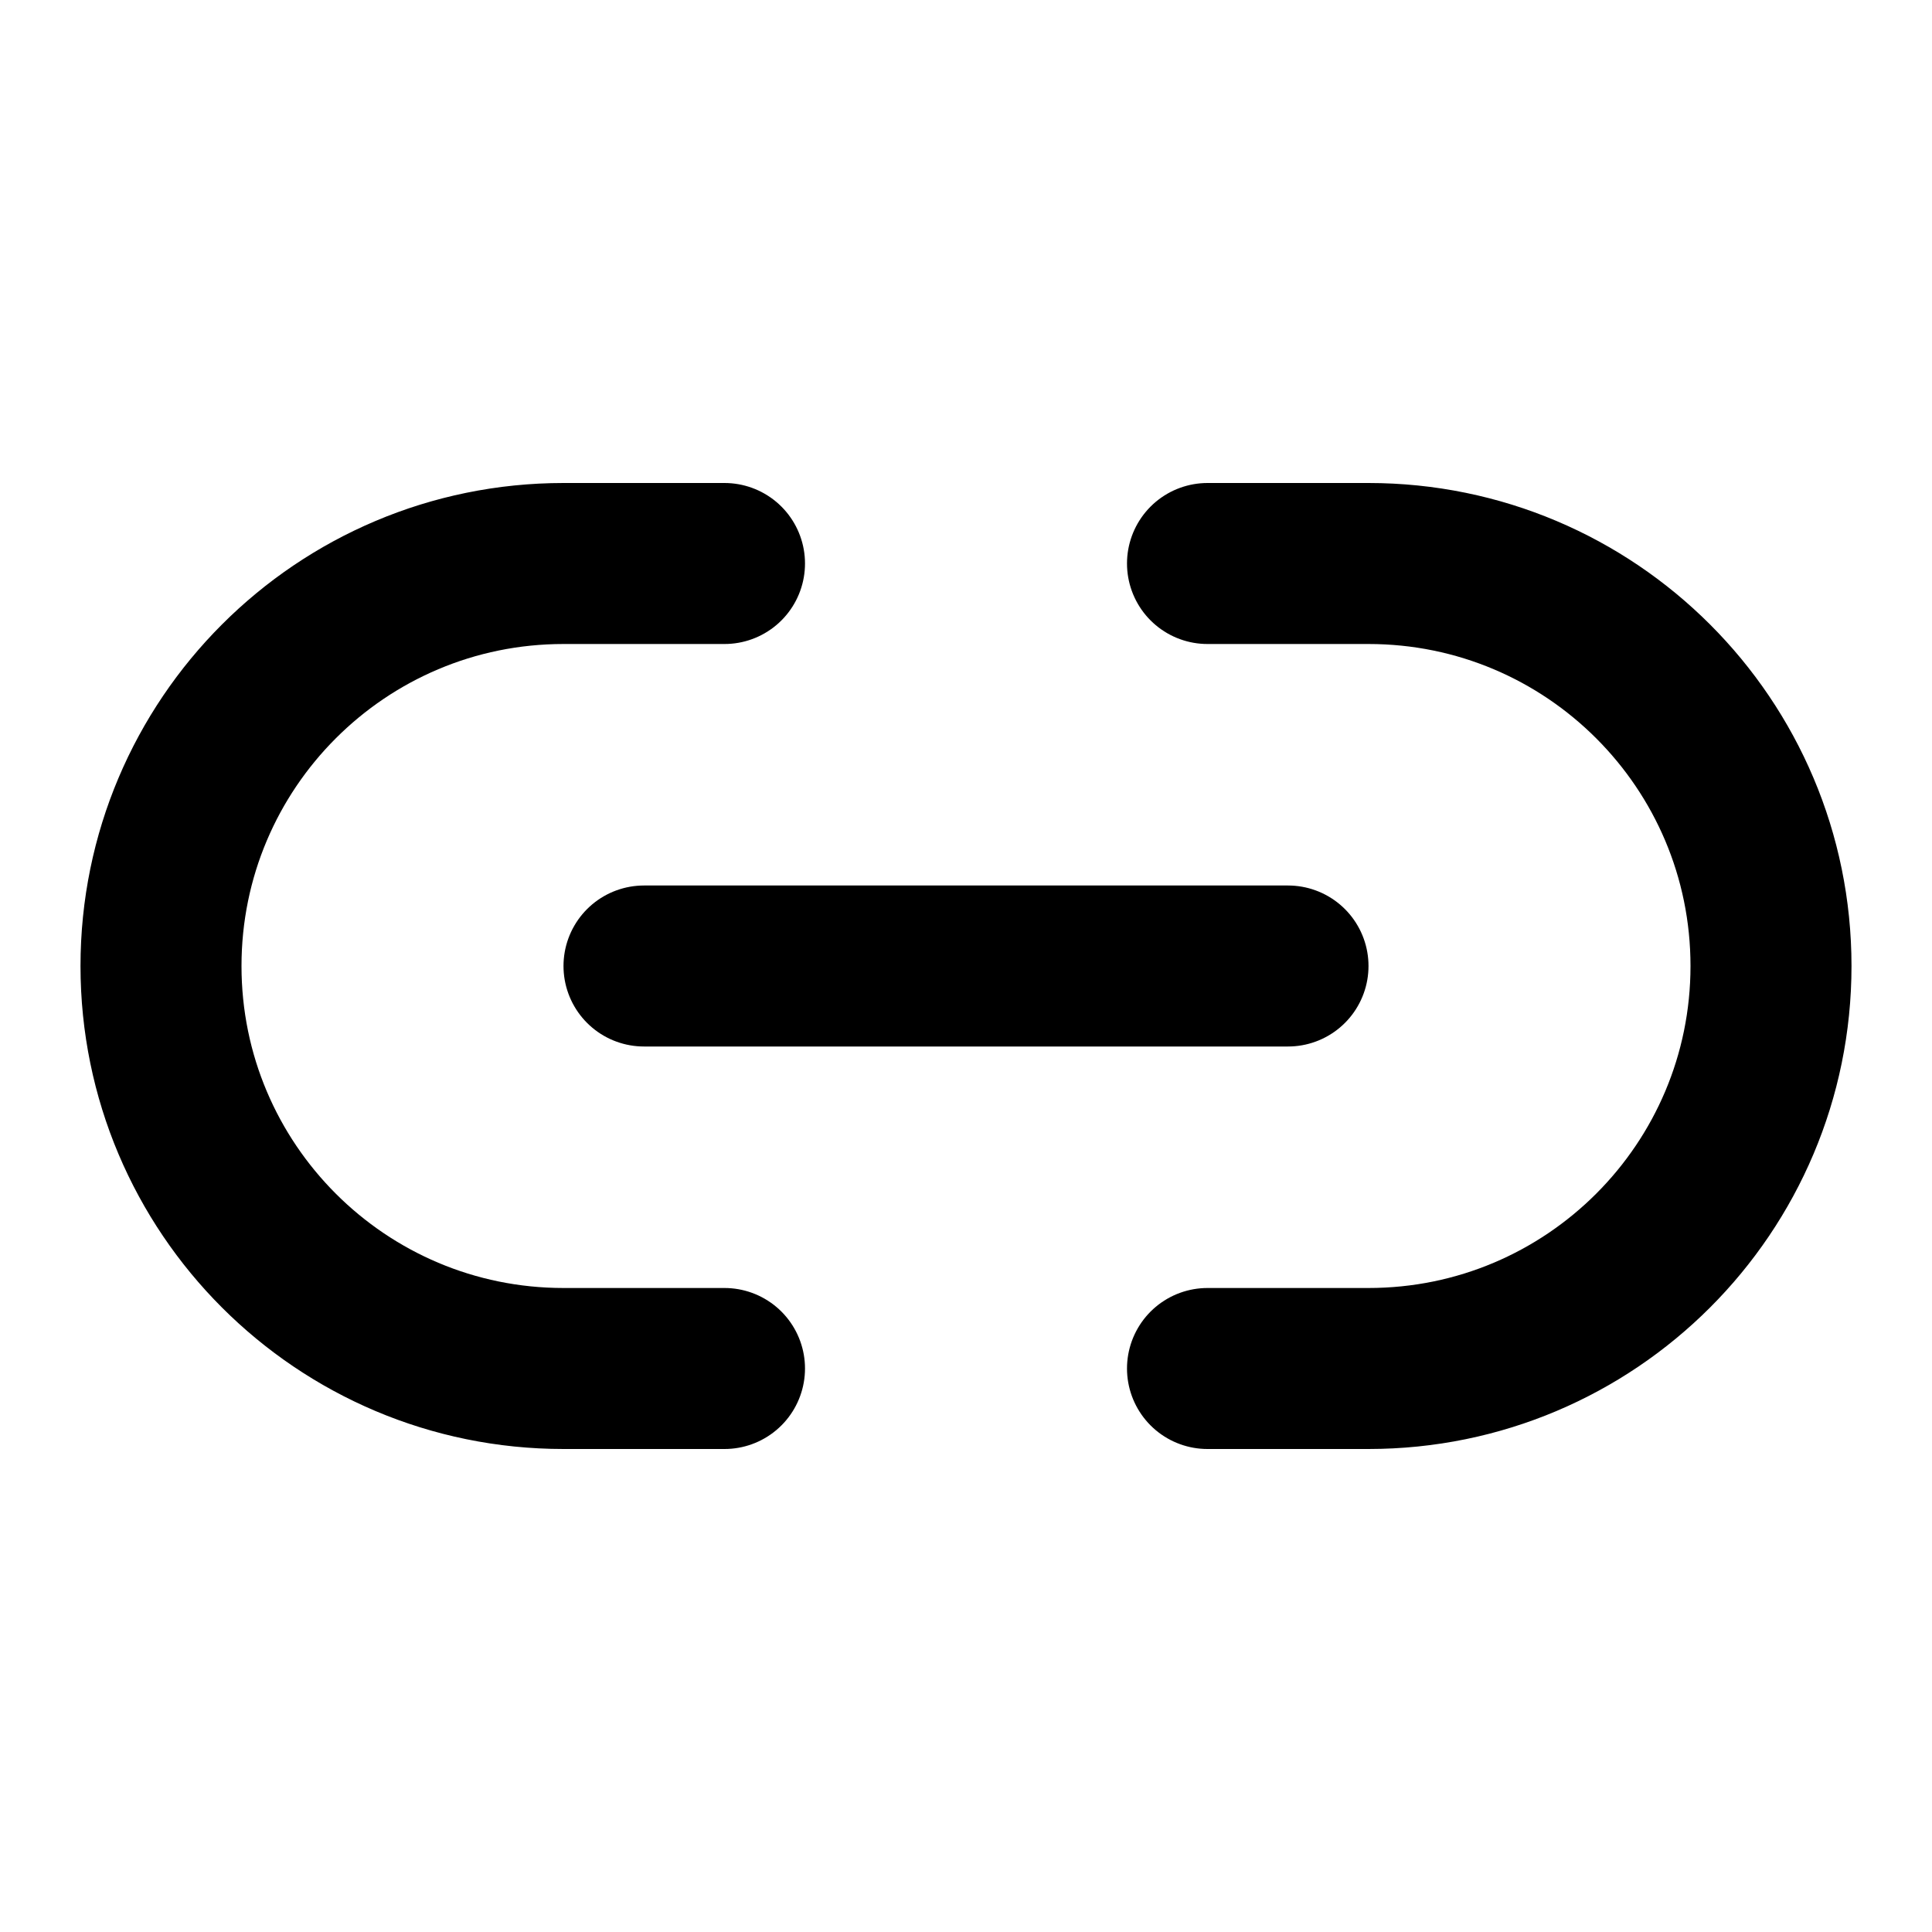
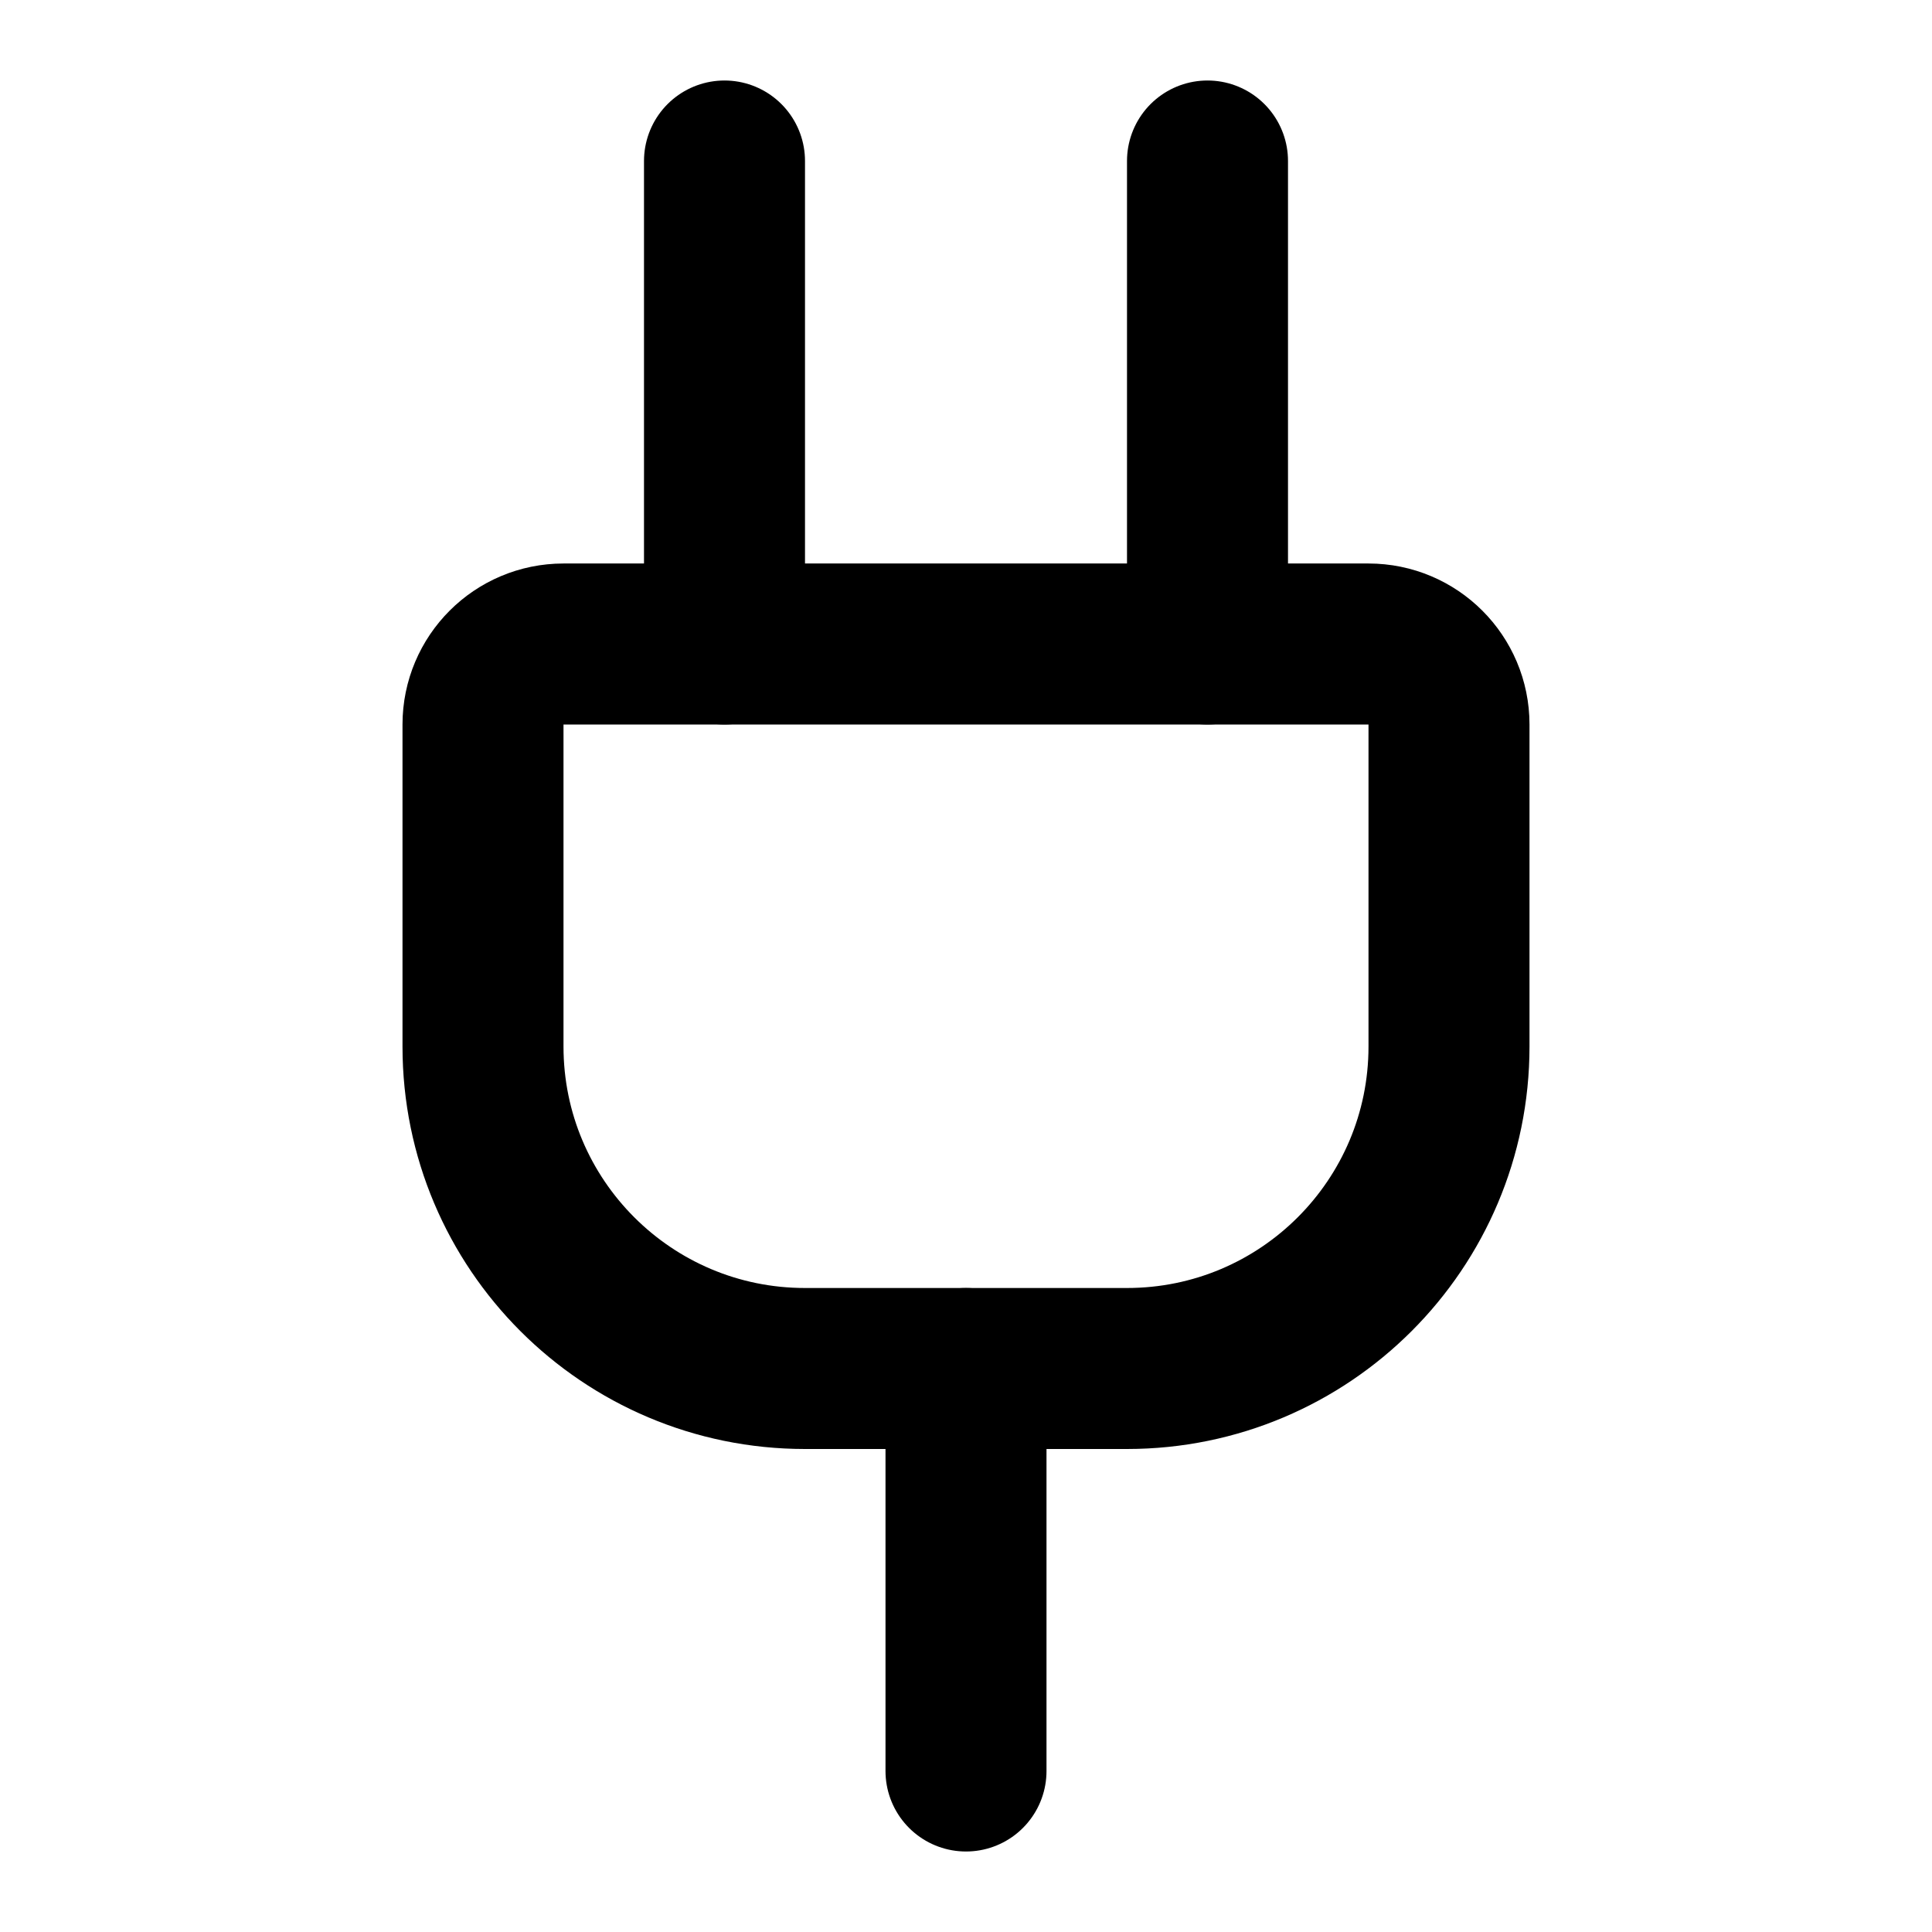
<svg xmlns="http://www.w3.org/2000/svg" class="lucide lucide-plug" width="24" height="24" viewBox="0 0 24 24" fill="none" stroke="currentColor" stroke-width="2" stroke-linecap="round" stroke-linejoin="round">
-   <path d="M9 17H7A5 5 0 0 1 7 7h2" />
-   <path d="M15 7h2a5 5 0 1 1 0 10h-2" />
-   <line x1="8" x2="16" y1="12" y2="12" />
+   <path d="M12 22v-5" />
+   <path d="M15 8V2" />
+   <path d="M17 8a1 1 0 0 1 1 1v4a4 4 0 0 1-4 4h-4a4 4 0 0 1-4-4V9a1 1 0 0 1 1-1z" />
+   <path d="M9 8V2" />
</svg>
